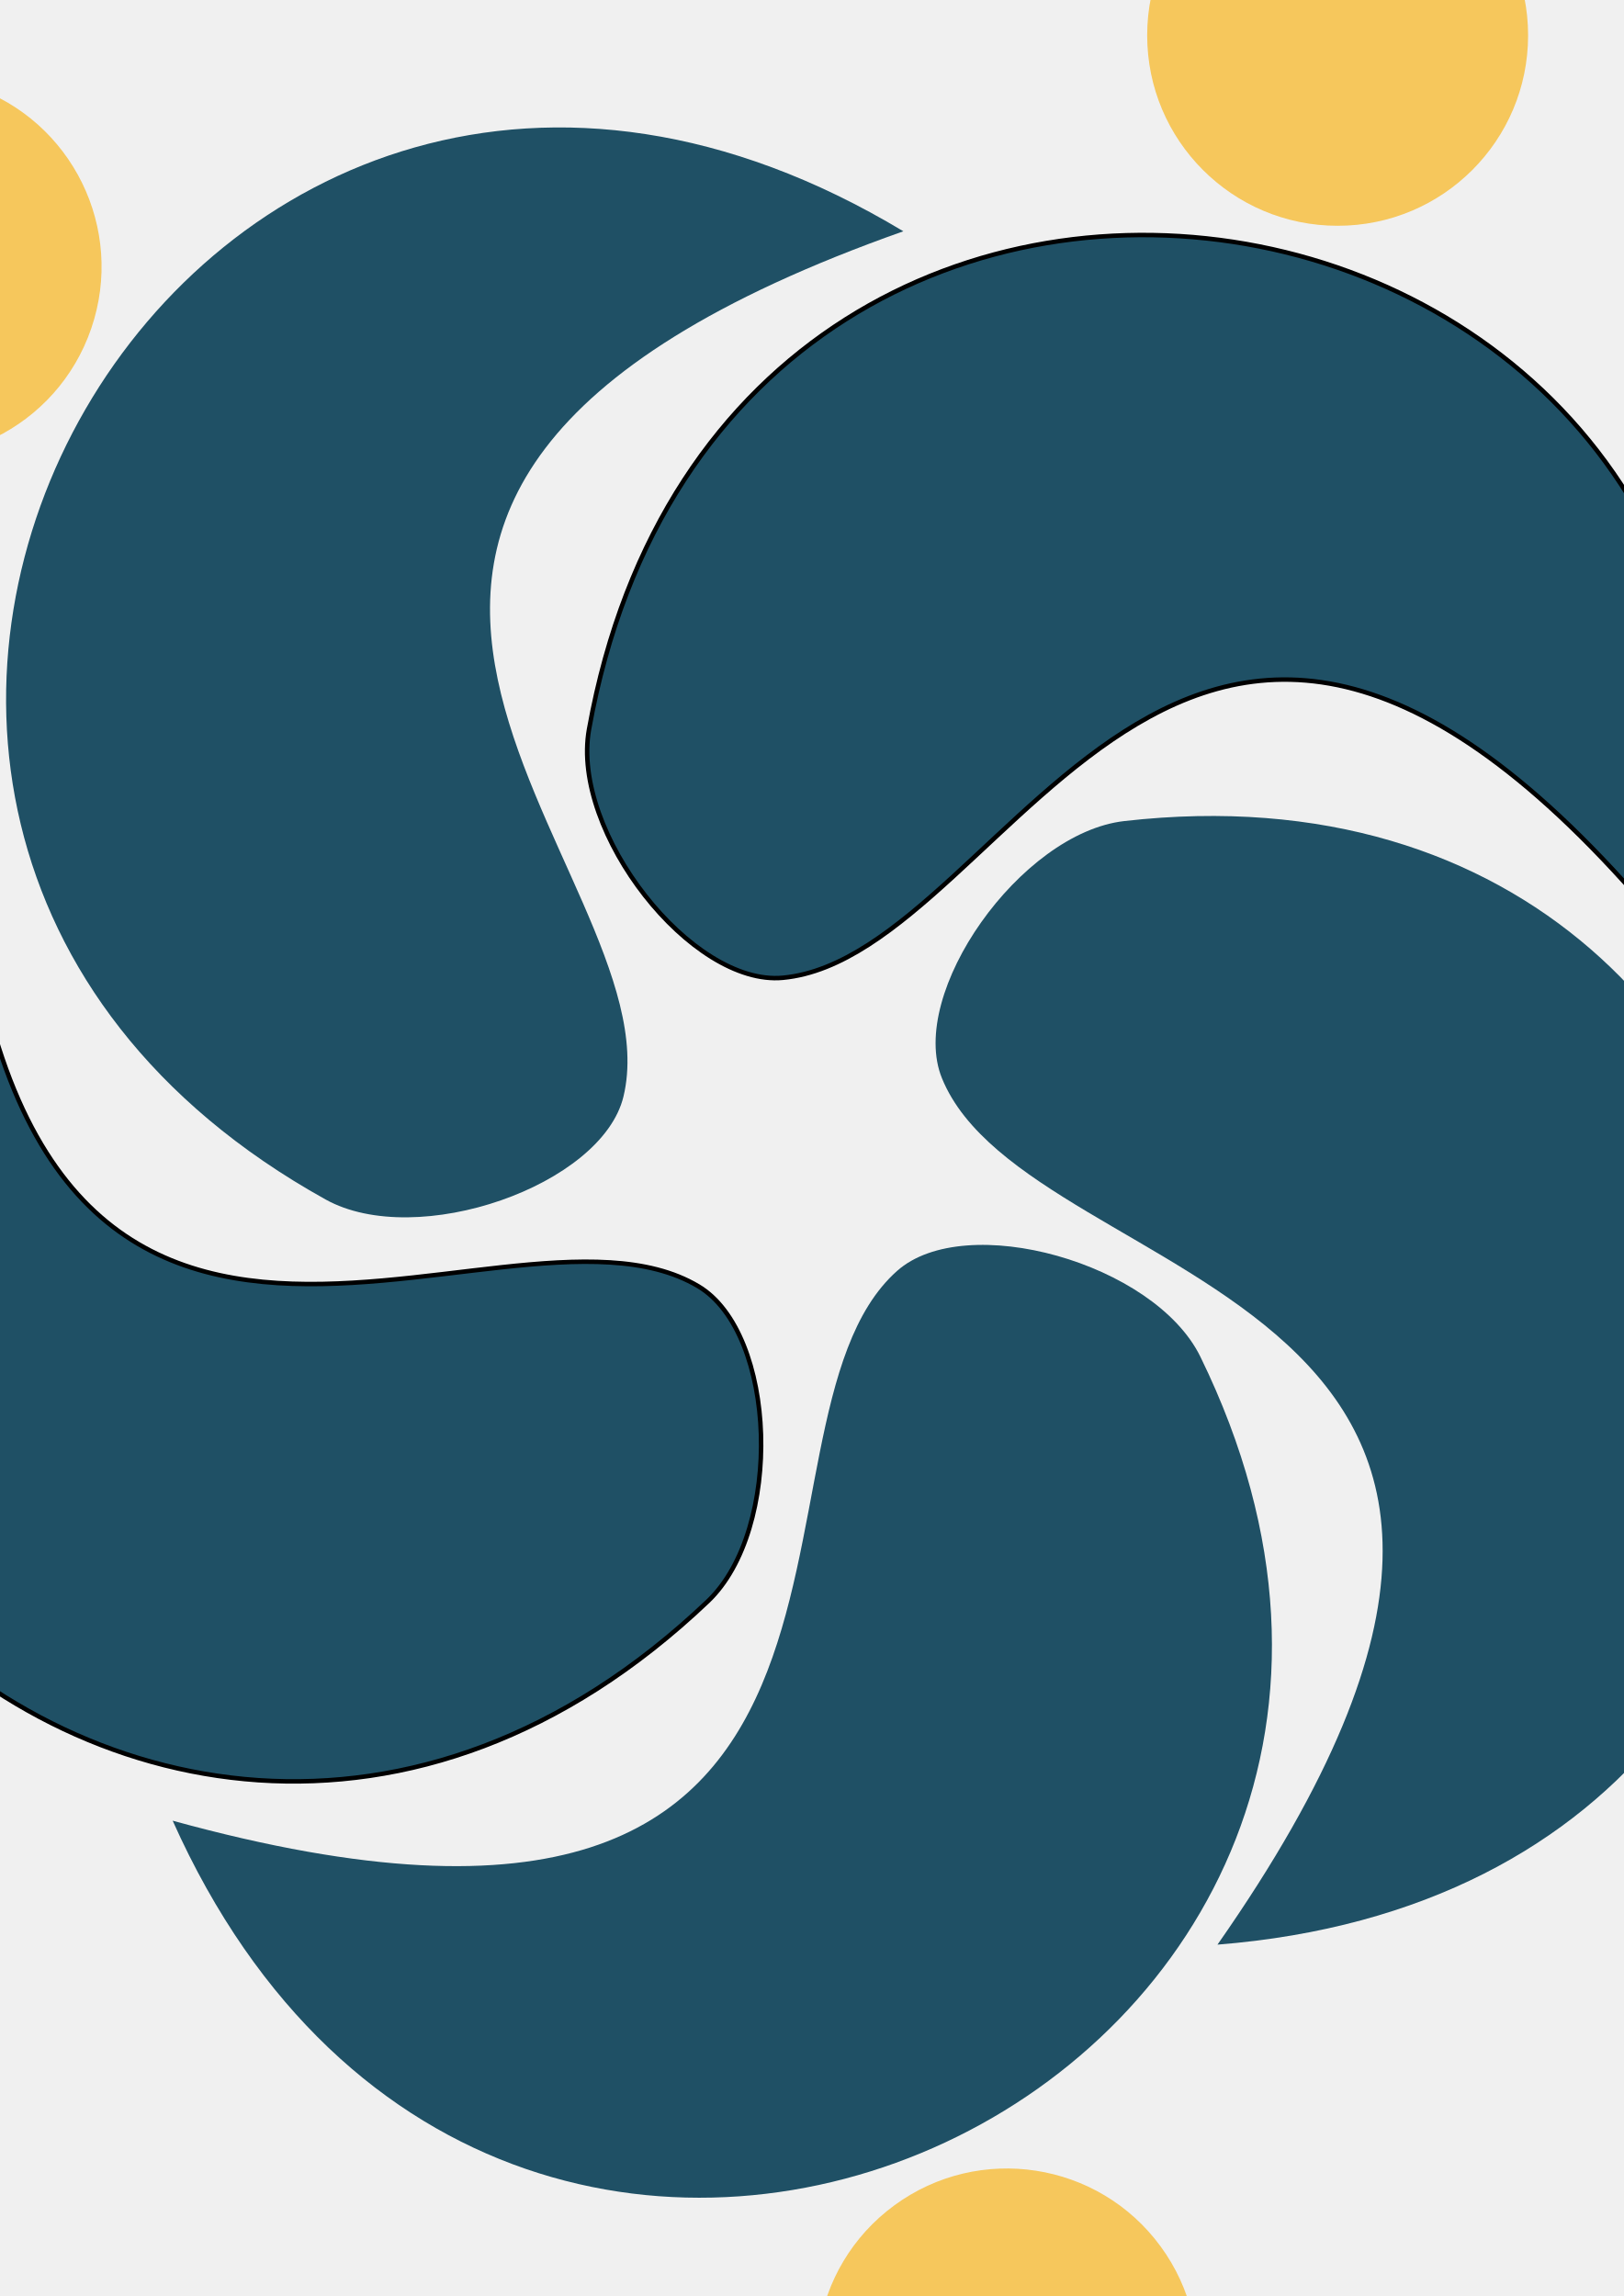
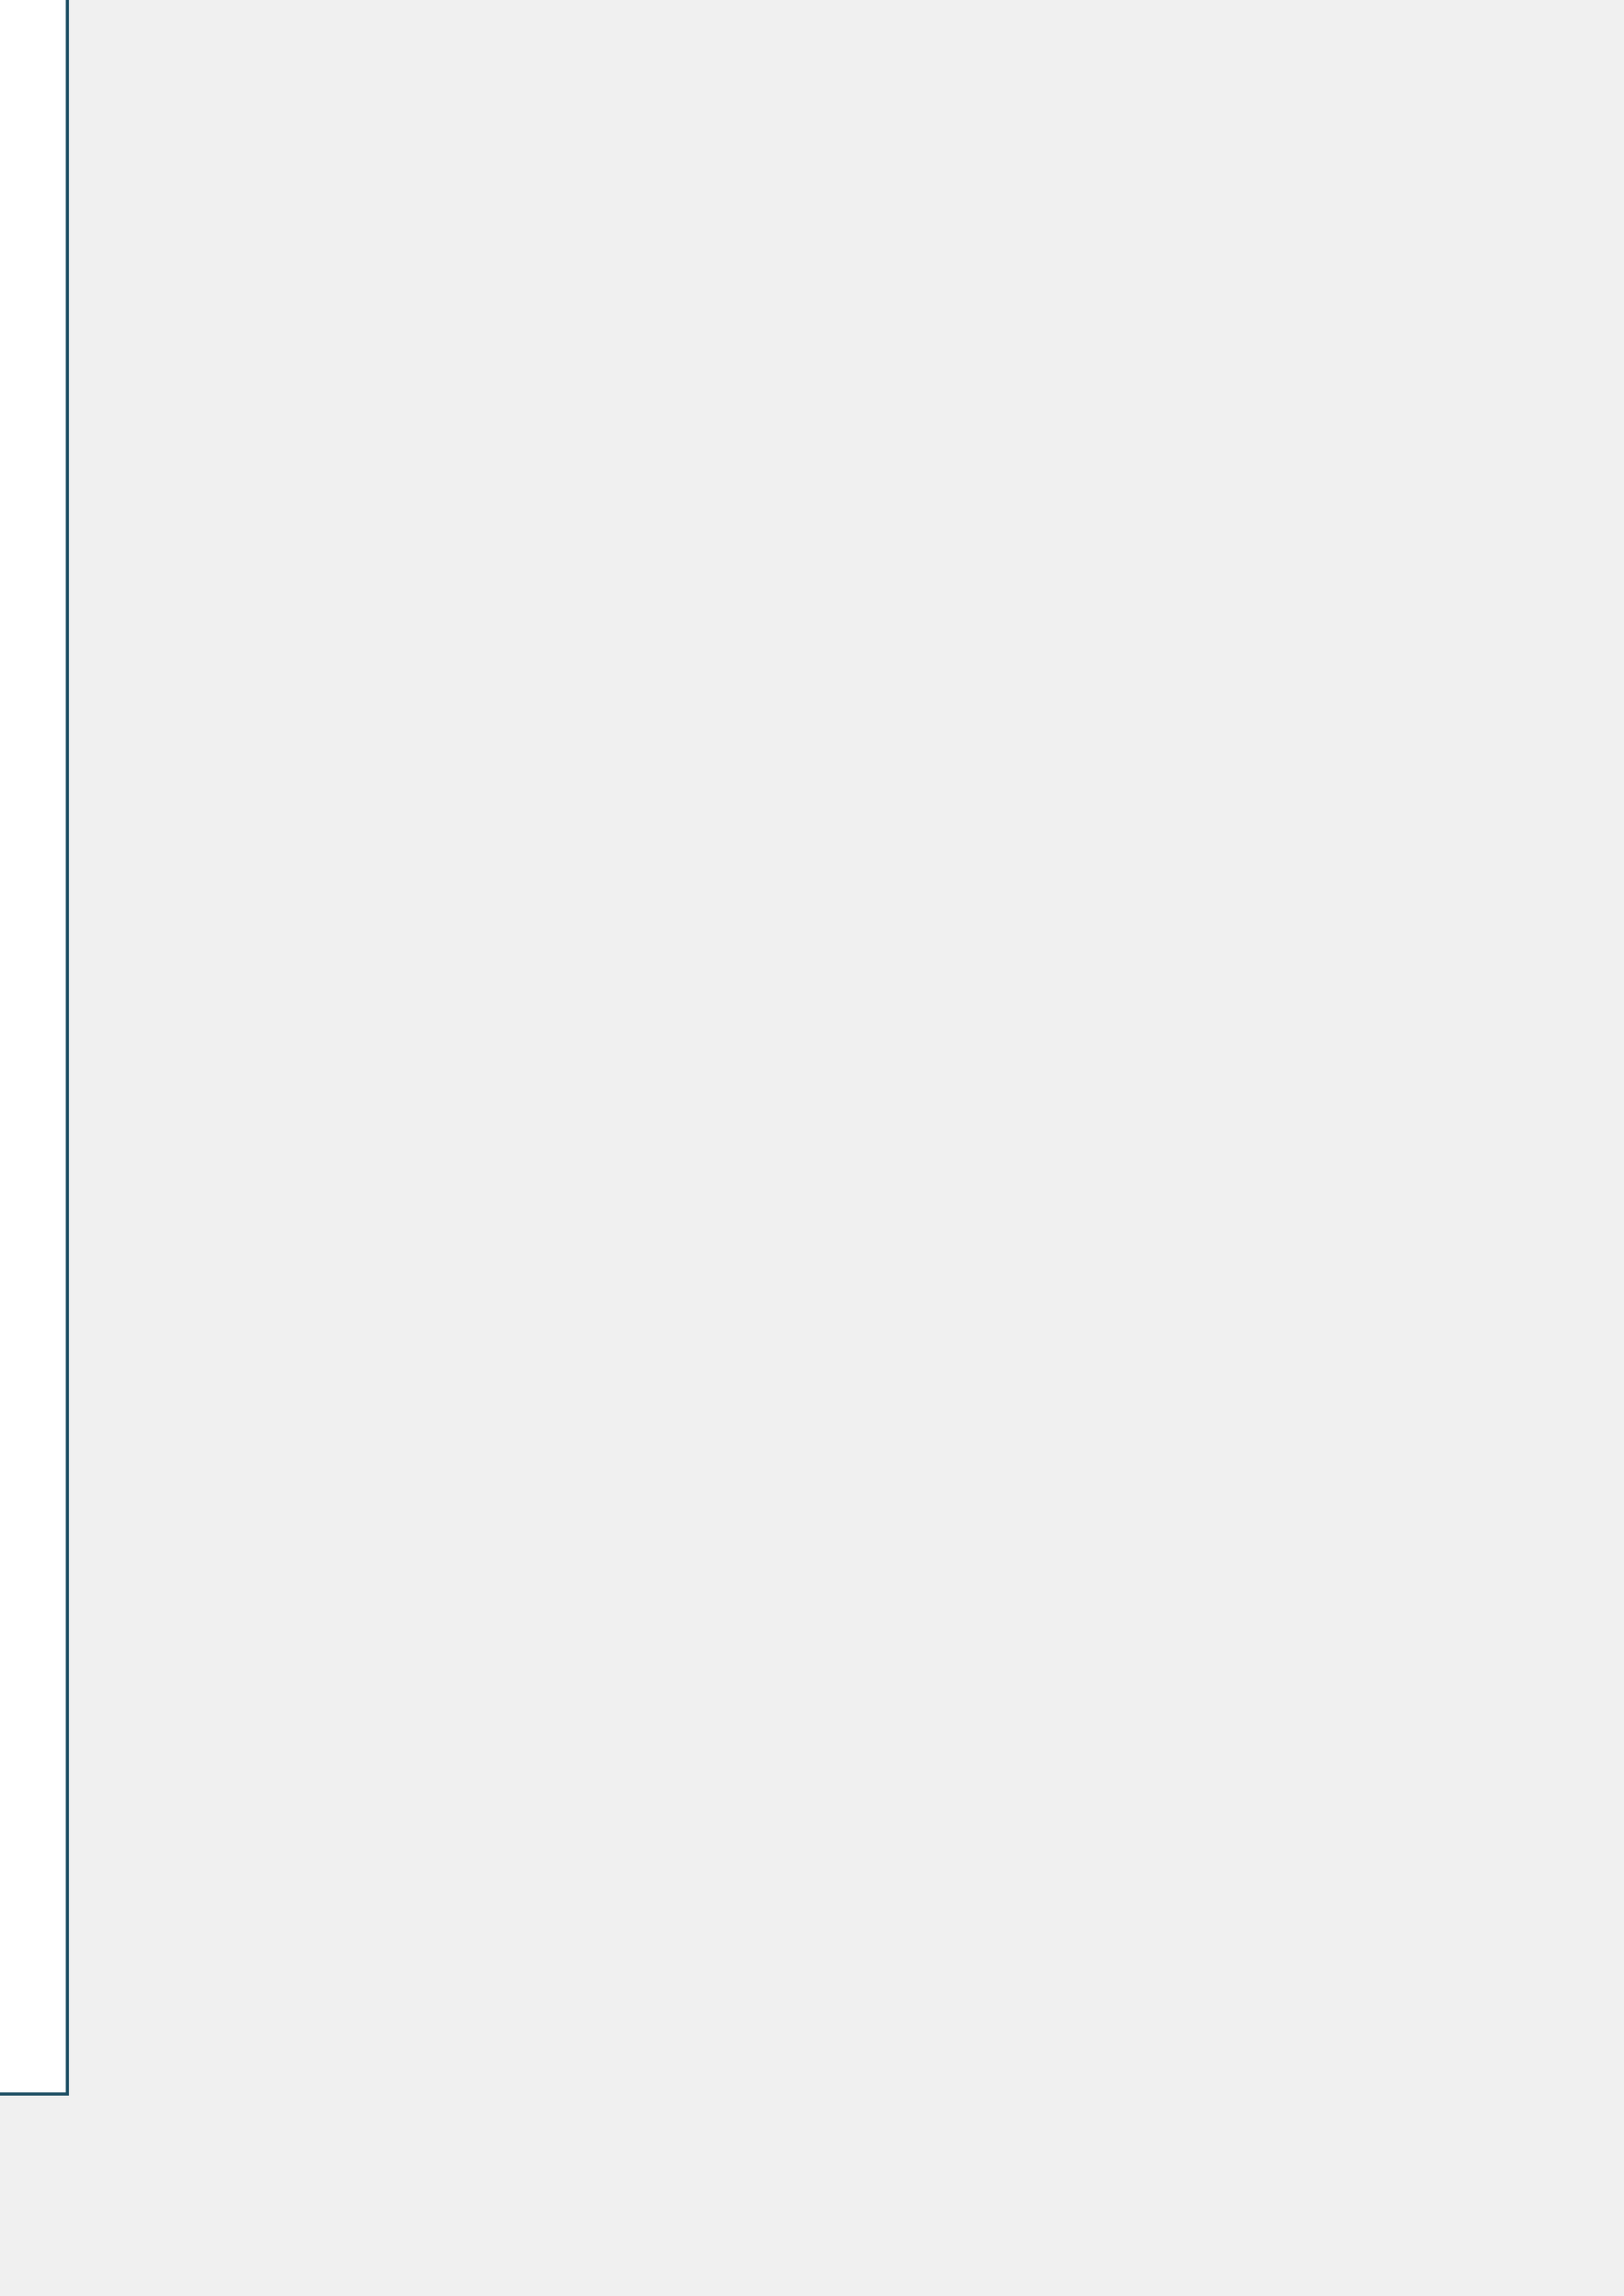
<svg xmlns="http://www.w3.org/2000/svg" width="744.094" height="1052.362" id="svg2" version="1.1">
  <defs id="defs4" />
  <g id="layer1">
    <text id="text3234" y="294.82" x="-539.883" style="font-size:20px;font-style:normal;font-variant:normal;font-weight:normal;font-stretch:normal;line-height:125%;letter-spacing:0px;word-spacing:0px;fill:#000000;fill-opacity:1;stroke:none;font-family:Monospace;-inkscape-font-specification:Monospace" xml:space="preserve">
      <tspan style="font-size:60px;fill:#ff0000" y="294.82" x="-539.883" id="tspan3236" />
    </text>
-     <path style="fill:#1f5065;fill-opacity:1;stroke:#000000;stroke-width:2.048px;stroke-linecap:butt;stroke-linejoin:miter;stroke-opacity:1" d="M 269.934,334.266 C 334.788,-26.782 855.604,69.47 775.5,441.213 545.442,150.368 465.764,437.955 358.825,448.157 c -41.803,3.988 -97.358,-66.752 -88.891,-113.891 z" id="path3156" />
-     <path style="opacity:0.98;fill:#f6c659;fill-opacity:1;stroke:none" id="path3158" d="m 313.94,-1851.071 a 39.327,39.327 0 1 1 -78.654,0 39.327,39.327 0 1 1 78.654,0 z" transform="matrix(2.219376,0,0,2.219376,3.528401,4124.426)" />
-     <path id="path3166" d="M 149.211,549.78 C -171.436,371.601 88.144,-90.062 413.975,106.007 64.341,229.593 310.681,398.031 285.736,502.519 c -9.751,40.844 -94.661,70.525 -136.525,47.262 z" style="fill:#1f5065;fill-opacity:1;stroke:none" />
-     <path transform="matrix(0.7180515,-2.100008,2.100008,0.7180515,3649.326,2028.116)" d="m 313.94,-1851.071 a 39.327,39.327 0 1 1 -78.654,0 39.327,39.327 0 1 1 78.654,0 z" id="path3168" style="opacity:0.98;fill:#f6c659;fill-opacity:1;stroke:none" />
-     <path style="fill:#1f5065;fill-opacity:1;stroke:#000000;stroke-width:2.048px;stroke-linecap:butt;stroke-linejoin:miter;stroke-opacity:1" d="M 324.374,733.957 C 58.622,986.816 -304.535,601.289 -20.161,348.82 -6.551,719.404 227.728,534.558 320.01,589.549 c 36.073,21.496 39.061,111.395 4.364,144.408 z" id="path3172" />
-     <path style="opacity:0.98;fill:#f6c659;fill-opacity:1;stroke:none" id="path3174" d="m 313.94,-1851.071 a 39.327,39.327 0 1 1 -78.654,0 39.327,39.327 0 1 1 78.654,0 z" transform="matrix(-1.790017,-1.312048,1.312048,-1.790017,2779.902,-2165.468)" />
-     <path id="path3178" d="M 550.094,621.851 C 711.248,951.383 234.299,1181.673 79.121,834.5 436.619,933.053 330.852,654.004 411.068,582.551 c 31.356,-27.931 117.986,-3.724 139.026,39.3 z" style="fill:#1f5065;fill-opacity:1;stroke:none" />
-     <path transform="matrix(-1.789945,1.312146,-1.312146,-1.789945,-1475.878,-2592.448)" d="m 313.94,-1851.071 a 39.327,39.327 0 1 1 -78.654,0 39.327,39.327 0 1 1 78.654,0 z" id="path3180" style="opacity:0.98;fill:#f6c659;fill-opacity:1;stroke:none" />
-     <path style="fill:#1f5065;fill-opacity:1;stroke:none" d="M 515.231,376.329 C 879.699,334.797 937.023,861.322 557.933,891.316 770.485,587.442 472.13,593.683 431.655,494.175 c -15.821,-38.898 35.991,-112.424 83.576,-117.846 z" id="path3184" />
-     <path style="opacity:0.98;fill:#f6c659;fill-opacity:1;stroke:none" id="path3186" d="m 313.94,-1851.071 a 39.327,39.327 0 1 1 -78.654,0 39.327,39.327 0 1 1 78.654,0 z" transform="matrix(0.6371765,2.125944,-2.125944,0.6371765,-3191.853,1209.283)" />
-     <rect style="opacity:0.312;fill:none;stroke:none" id="rect4267" width="1243" height="1243" x="-232.47" y="-72.796" ry="0" />
+     <rect style="fill:#ffffff;fill-opacity:1;stroke:#1f5065;stroke-width:1.487;stroke-opacity:1" id="rect3008" width="3251.576" height="1586.923" x="-3220.714" y="-627.144" />
+     <path style="fill:#1f5065;fill-opacity:1;stroke:#000000;stroke-width:2.048px;stroke-linecap:butt;stroke-linejoin:miter;stroke-opacity:1" d="m -1714.022,-48.121 c 64.855,-361.048 585.671,-264.795 505.566,106.947 -230.058,-290.845 -309.736,-3.258 -416.675,6.944 -41.803,3.988 -97.358,-66.752 -88.891,-113.891 z" id="path3156" />
+     <path style="opacity:0.98;fill:#f6c659;fill-opacity:1;stroke:none" id="path3158" d="m 313.94,-1851.071 a 39.327,39.327 0 1 1 -78.654,0 39.327,39.327 0 1 1 78.654,0 z" transform="matrix(2.219376,0,0,2.219376,-1980.428,3742.039)" />
+     <path id="path3166" d="m -1834.745,167.394 c -320.646,-178.179 -61.067,-639.842 264.764,-443.773 -349.634,123.586 -103.294,292.024 -128.239,396.512 -9.751,40.844 -94.661,70.525 -136.525,47.261 z" style="fill:#1f5065;fill-opacity:1;stroke:none" />
+     <path transform="matrix(0.7180515,-2.100008,2.100008,0.7180515,1665.37,1645.73)" d="m 313.94,-1851.071 a 39.327,39.327 0 1 1 -78.654,0 39.327,39.327 0 1 1 78.654,0 z" id="path3168" style="opacity:0.98;fill:#f6c659;fill-opacity:1;stroke:none" />
+     <path style="fill:#1f5065;fill-opacity:1;stroke:#000000;stroke-width:2.048px;stroke-linecap:butt;stroke-linejoin:miter;stroke-opacity:1" d="m -1659.582,351.571 c -265.752,252.859 -628.909,-132.668 -344.535,-385.137 13.61,370.584 247.889,185.737 340.171,240.729 36.073,21.496 39.061,111.395 4.364,144.408 z" id="path3172" />
+     <path style="opacity:0.98;fill:#f6c659;fill-opacity:1;stroke:none" id="path3174" d="m 313.94,-1851.071 a 39.327,39.327 0 1 1 -78.654,0 39.327,39.327 0 1 1 78.654,0 z" transform="matrix(-1.790017,-1.312048,1.312048,-1.790017,795.946,-2547.854)" />
+     <path id="path3178" d="m -1433.862,239.465 c 161.154,329.532 -315.795,559.822 -470.973,212.649 357.498,98.553 251.731,-180.496 331.947,-251.949 31.356,-27.931 117.986,-3.724 139.026,39.3 z" style="fill:#1f5065;fill-opacity:1;stroke:none" />
+     <path transform="matrix(-1.789945,1.312146,-1.312146,-1.789945,-3459.834,-2974.835)" d="m 313.94,-1851.071 a 39.327,39.327 0 1 1 -78.654,0 39.327,39.327 0 1 1 78.654,0 z" id="path3180" style="opacity:0.98;fill:#f6c659;fill-opacity:1;stroke:none" />
+     <path style="fill:#1f5065;fill-opacity:1;stroke:none" d="m -1468.725,-6.058 c 364.468,-41.531 421.792,484.993 42.702,514.987 212.551,-303.874 -85.804,-297.632 -126.278,-397.14 -15.821,-38.898 35.991,-112.424 83.576,-117.847 z" id="path3184" />
+     <path style="opacity:0.98;fill:#f6c659;fill-opacity:1;stroke:none" id="path3186" d="m 313.94,-1851.071 a 39.327,39.327 0 1 1 -78.654,0 39.327,39.327 0 1 1 78.654,0 z" transform="matrix(0.6371765,2.125944,-2.125944,0.6371765,-5175.809,826.896)" />
+     <rect style="opacity:0.312;fill:none;stroke:none" id="rect4267" width="1243" height="1243" x="-2216.425" y="-455.183" ry="0" />
  </g>
</svg>
